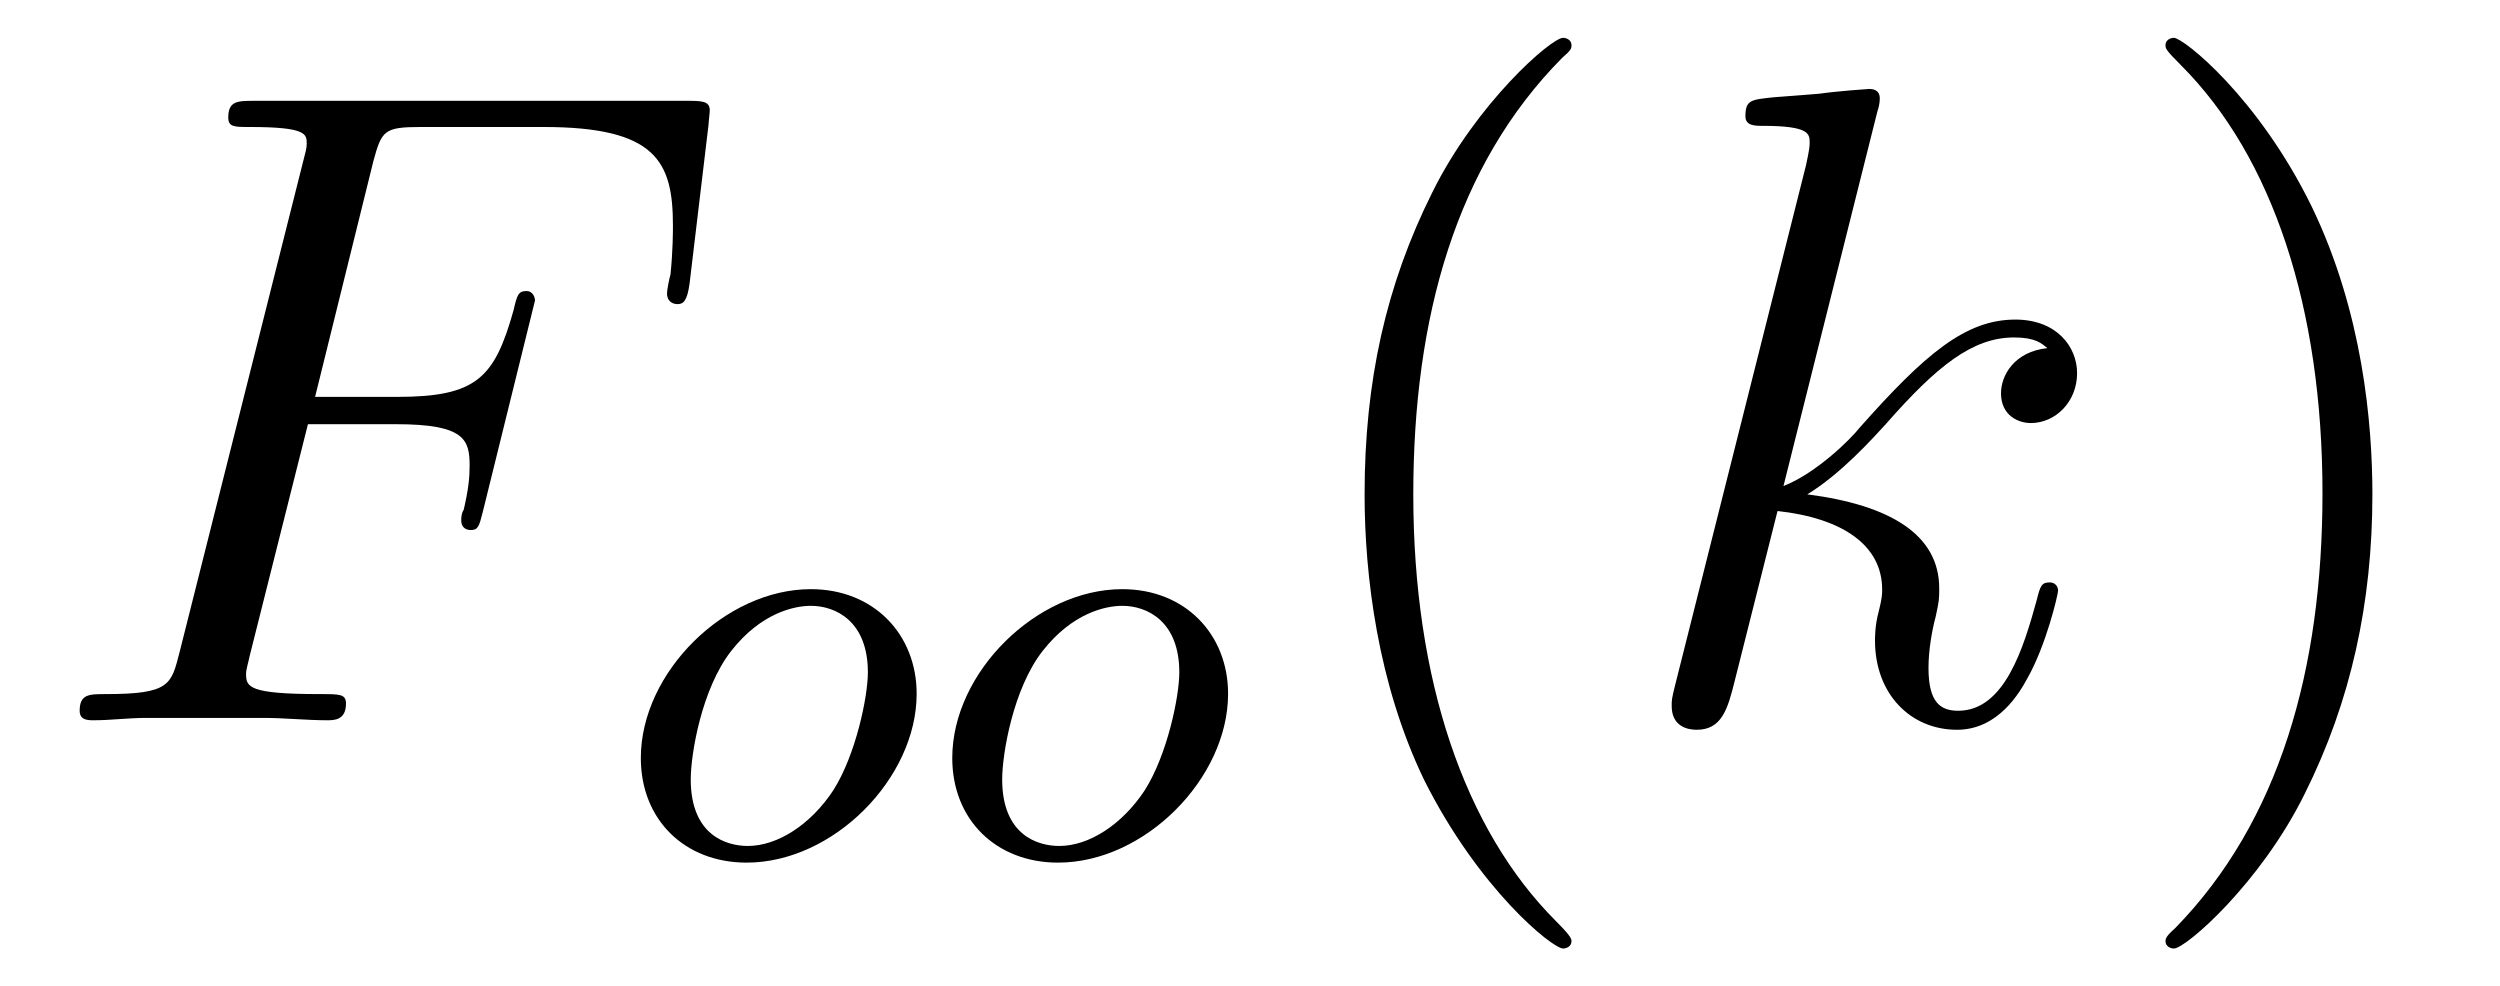
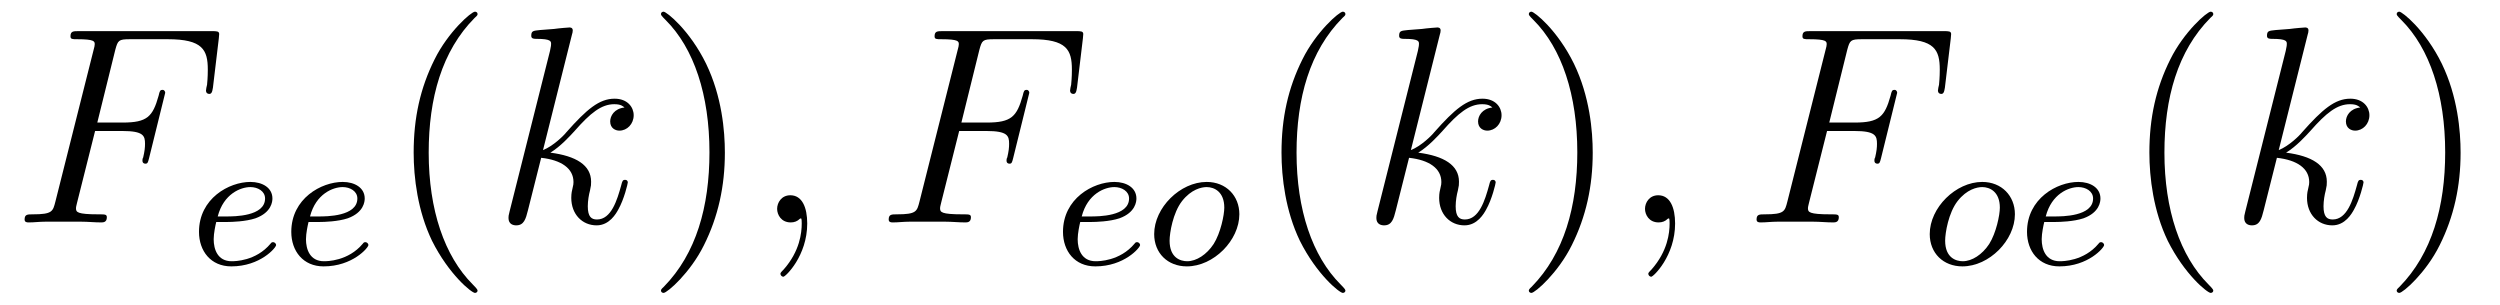
- <svg xmlns="http://www.w3.org/2000/svg" xmlns:xlink="http://www.w3.org/1999/xlink" viewBox="0 0 32.856 12.955" version="1.2">
+ <svg xmlns="http://www.w3.org/2000/svg" xmlns:xlink="http://www.w3.org/1999/xlink" viewBox="0 0 106.398 12.955" version="1.2">
  <defs>
    <g>
      <symbol overflow="visible" id="glyph0-0">
        <path style="stroke:none;" d="" />
      </symbol>
      <symbol overflow="visible" id="glyph0-1">
        <path style="stroke:none;" d="M 3.547 -3.891 L 4.703 -3.891 C 5.609 -3.891 5.672 -3.688 5.672 -3.344 C 5.672 -3.188 5.656 -3.031 5.594 -2.766 C 5.562 -2.719 5.562 -2.656 5.562 -2.625 C 5.562 -2.547 5.609 -2.5 5.688 -2.5 C 5.781 -2.5 5.797 -2.547 5.844 -2.734 L 6.531 -5.516 C 6.531 -5.562 6.5 -5.641 6.422 -5.641 C 6.312 -5.641 6.297 -5.594 6.25 -5.391 C 6 -4.5 5.766 -4.25 4.719 -4.25 L 3.641 -4.25 L 4.406 -7.344 C 4.516 -7.75 4.547 -7.797 5.031 -7.797 L 6.641 -7.797 C 8.125 -7.797 8.344 -7.344 8.344 -6.5 C 8.344 -6.438 8.344 -6.172 8.312 -5.859 C 8.297 -5.812 8.266 -5.656 8.266 -5.609 C 8.266 -5.516 8.328 -5.469 8.406 -5.469 C 8.484 -5.469 8.531 -5.516 8.562 -5.734 L 8.812 -7.828 C 8.812 -7.859 8.828 -7.984 8.828 -8.016 C 8.828 -8.141 8.719 -8.141 8.516 -8.141 L 2.844 -8.141 C 2.625 -8.141 2.5 -8.141 2.5 -7.922 C 2.5 -7.797 2.578 -7.797 2.781 -7.797 C 3.531 -7.797 3.531 -7.703 3.531 -7.578 C 3.531 -7.516 3.516 -7.469 3.484 -7.344 L 1.859 -0.891 C 1.75 -0.469 1.734 -0.344 0.891 -0.344 C 0.672 -0.344 0.547 -0.344 0.547 -0.125 C 0.547 0 0.656 0 0.734 0 C 0.953 0 1.188 -0.031 1.422 -0.031 L 2.969 -0.031 C 3.234 -0.031 3.531 0 3.797 0 C 3.891 0 4.047 0 4.047 -0.219 C 4.047 -0.344 3.969 -0.344 3.703 -0.344 C 2.766 -0.344 2.734 -0.438 2.734 -0.609 C 2.734 -0.672 2.766 -0.766 2.781 -0.844 Z M 3.547 -3.891 " />
      </symbol>
      <symbol overflow="visible" id="glyph0-2">
        <path style="stroke:none;" d="M 3.359 -8 C 3.375 -8.047 3.391 -8.109 3.391 -8.172 C 3.391 -8.297 3.281 -8.297 3.25 -8.297 C 3.234 -8.297 2.812 -8.266 2.594 -8.234 C 2.391 -8.219 2.219 -8.203 2 -8.188 C 1.703 -8.156 1.625 -8.156 1.625 -7.938 C 1.625 -7.812 1.75 -7.812 1.859 -7.812 C 2.469 -7.812 2.469 -7.703 2.469 -7.594 C 2.469 -7.547 2.469 -7.516 2.422 -7.297 L 0.703 -0.469 C 0.656 -0.281 0.656 -0.266 0.656 -0.188 C 0.656 0.078 0.859 0.125 0.984 0.125 C 1.312 0.125 1.391 -0.141 1.484 -0.516 L 2.047 -2.75 C 2.906 -2.656 3.422 -2.297 3.422 -1.719 C 3.422 -1.656 3.422 -1.609 3.375 -1.422 C 3.328 -1.25 3.328 -1.094 3.328 -1.047 C 3.328 -0.344 3.797 0.125 4.406 0.125 C 4.953 0.125 5.234 -0.375 5.328 -0.547 C 5.578 -0.984 5.734 -1.656 5.734 -1.703 C 5.734 -1.766 5.688 -1.812 5.625 -1.812 C 5.516 -1.812 5.5 -1.766 5.453 -1.578 C 5.281 -0.953 5.031 -0.125 4.422 -0.125 C 4.188 -0.125 4.031 -0.234 4.031 -0.688 C 4.031 -0.922 4.078 -1.188 4.125 -1.359 C 4.172 -1.578 4.172 -1.594 4.172 -1.734 C 4.172 -2.438 3.531 -2.828 2.438 -2.969 C 2.875 -3.234 3.297 -3.703 3.469 -3.891 C 4.141 -4.656 4.609 -5.031 5.156 -5.031 C 5.438 -5.031 5.516 -4.953 5.594 -4.891 C 5.156 -4.844 4.984 -4.531 4.984 -4.297 C 4.984 -4 5.219 -3.906 5.375 -3.906 C 5.703 -3.906 5.984 -4.188 5.984 -4.562 C 5.984 -4.906 5.719 -5.266 5.172 -5.266 C 4.516 -5.266 3.984 -4.812 3.125 -3.844 C 3.016 -3.703 2.562 -3.25 2.125 -3.078 Z M 3.359 -8 " />
      </symbol>
+       <symbol overflow="visible" id="glyph0-3">
+         <path style="stroke:none;" d="M 2.328 0.047 C 2.328 -0.641 2.109 -1.156 1.609 -1.156 C 1.234 -1.156 1.047 -0.844 1.047 -0.578 C 1.047 -0.328 1.219 0 1.625 0 C 1.781 0 1.906 -0.047 2.016 -0.156 C 2.047 -0.172 2.062 -0.172 2.062 -0.172 C 2.094 -0.172 2.094 -0.016 2.094 0.047 C 2.094 0.438 2.016 1.219 1.328 2 C 1.188 2.141 1.188 2.156 1.188 2.188 C 1.188 2.25 1.25 2.312 1.312 2.312 C 1.406 2.312 2.328 1.422 2.328 0.047 Z M 2.328 0.047 " />
+       </symbol>
      <symbol overflow="visible" id="glyph1-0">
        <path style="stroke:none;" d="" />
      </symbol>
      <symbol overflow="visible" id="glyph1-1">
+         <path style="stroke:none;" d="M 1.609 -1.812 C 1.781 -1.812 2.375 -1.828 2.797 -1.969 C 3.484 -2.219 3.516 -2.688 3.516 -2.812 C 3.516 -3.266 3.094 -3.516 2.578 -3.516 C 1.672 -3.516 0.391 -2.812 0.391 -1.391 C 0.391 -0.578 0.891 0.078 1.766 0.078 C 3 0.078 3.672 -0.719 3.672 -0.828 C 3.672 -0.906 3.594 -0.953 3.547 -0.953 C 3.5 -0.953 3.469 -0.938 3.438 -0.891 C 2.812 -0.141 1.906 -0.141 1.781 -0.141 C 1.188 -0.141 1.016 -0.641 1.016 -1.078 C 1.016 -1.328 1.094 -1.688 1.125 -1.812 Z M 1.188 -2.047 C 1.438 -3.016 2.172 -3.297 2.578 -3.297 C 2.891 -3.297 3.203 -3.125 3.203 -2.812 C 3.203 -2.047 1.891 -2.047 1.547 -2.047 Z M 1.188 -2.047 " />
+       </symbol>
+       <symbol overflow="visible" id="glyph1-2">
        <path style="stroke:none;" d="M 3.969 -2.141 C 3.969 -2.922 3.406 -3.516 2.578 -3.516 C 1.453 -3.516 0.344 -2.422 0.344 -1.297 C 0.344 -0.484 0.922 0.078 1.734 0.078 C 2.875 0.078 3.969 -1.031 3.969 -2.141 Z M 1.75 -0.141 C 1.469 -0.141 1 -0.281 1 -1.016 C 1 -1.344 1.141 -2.203 1.531 -2.703 C 1.922 -3.203 2.359 -3.297 2.578 -3.297 C 2.906 -3.297 3.328 -3.094 3.328 -2.422 C 3.328 -2.109 3.172 -1.344 2.875 -0.875 C 2.578 -0.422 2.141 -0.141 1.75 -0.141 Z M 1.75 -0.141 " />
      </symbol>
      <symbol overflow="visible" id="glyph2-0">
        <path style="stroke:none;" d="" />
      </symbol>
      <symbol overflow="visible" id="glyph2-1">
        <path style="stroke:none;" d="M 3.891 2.906 C 3.891 2.875 3.891 2.844 3.688 2.641 C 2.484 1.438 1.812 -0.531 1.812 -2.969 C 1.812 -5.297 2.375 -7.297 3.766 -8.703 C 3.891 -8.812 3.891 -8.828 3.891 -8.875 C 3.891 -8.938 3.828 -8.969 3.781 -8.969 C 3.625 -8.969 2.641 -8.109 2.062 -6.938 C 1.453 -5.719 1.172 -4.453 1.172 -2.969 C 1.172 -1.906 1.344 -0.484 1.953 0.781 C 2.672 2.219 3.641 3 3.781 3 C 3.828 3 3.891 2.969 3.891 2.906 Z M 3.891 2.906 " />
      </symbol>
      <symbol overflow="visible" id="glyph2-2">
        <path style="stroke:none;" d="M 3.375 -2.969 C 3.375 -3.891 3.25 -5.359 2.578 -6.75 C 1.875 -8.188 0.891 -8.969 0.766 -8.969 C 0.719 -8.969 0.656 -8.938 0.656 -8.875 C 0.656 -8.828 0.656 -8.812 0.859 -8.609 C 2.062 -7.406 2.719 -5.422 2.719 -2.984 C 2.719 -0.672 2.156 1.328 0.781 2.734 C 0.656 2.844 0.656 2.875 0.656 2.906 C 0.656 2.969 0.719 3 0.766 3 C 0.922 3 1.906 2.141 2.484 0.969 C 3.094 -0.25 3.375 -1.547 3.375 -2.969 Z M 3.375 -2.969 " />
      </symbol>
    </g>
    <clipPath id="clip1">
      <path d="M 17 0 L 21 0 L 21 12.953 L 17 12.953 Z M 17 0 " />
    </clipPath>
    <clipPath id="clip2">
-       <path d="M 28 0 L 32 0 L 32 12.953 L 28 12.953 Z M 28 0 " />
+       <path d="M 28 0 L 31 0 L 31 12.953 L 28 12.953 Z M 28 0 " />
+     </clipPath>
+     <clipPath id="clip3">
+       <path d="M 54 0 L 58 0 L 58 12.953 L 54 12.953 Z M 54 0 " />
+     </clipPath>
+     <clipPath id="clip4">
+       <path d="M 65 0 L 68 0 L 68 12.953 L 65 12.953 Z M 65 0 " />
+     </clipPath>
+     <clipPath id="clip5">
+       <path d="M 91 0 L 95 0 L 95 12.953 L 91 12.953 Z M 91 0 " />
+     </clipPath>
+     <clipPath id="clip6">
+       <path d="M 102 0 L 105 0 L 105 12.953 L 102 12.953 Z M 102 0 " />
    </clipPath>
  </defs>
  <g id="surface1">
    <g style="fill:rgb(0%,0%,0%);fill-opacity:1;">
      <use xlink:href="#glyph0-1" x="0.5" y="9.466" />
    </g>
    <g style="fill:rgb(0%,0%,0%);fill-opacity:1;">
      <use xlink:href="#glyph1-1" x="8.078" y="11.259" />
-       <use xlink:href="#glyph1-1" x="12.171" y="11.259" />
+       <use xlink:href="#glyph1-1" x="12.006" y="11.259" />
    </g>
    <g clip-path="url(#clip1)" clip-rule="nonzero">
      <g style="fill:rgb(0%,0%,0%);fill-opacity:1;">
-         <use xlink:href="#glyph2-1" x="16.762" y="9.466" />
+         <use xlink:href="#glyph2-1" x="16.433" y="9.466" />
      </g>
    </g>
    <g style="fill:rgb(0%,0%,0%);fill-opacity:1;">
-       <use xlink:href="#glyph0-2" x="21.314" y="9.466" />
+       <use xlink:href="#glyph0-2" x="20.985" y="9.466" />
    </g>
    <g clip-path="url(#clip2)" clip-rule="nonzero">
      <g style="fill:rgb(0%,0%,0%);fill-opacity:1;">
-         <use xlink:href="#glyph2-2" x="27.804" y="9.466" />
+         <use xlink:href="#glyph2-2" x="27.475" y="9.466" />
+       </g>
+     </g>
+     <g style="fill:rgb(0%,0%,0%);fill-opacity:1;">
+       <use xlink:href="#glyph0-3" x="32.027" y="9.466" />
+     </g>
+     <g style="fill:rgb(0%,0%,0%);fill-opacity:1;">
+       <use xlink:href="#glyph0-1" x="37.275" y="9.466" />
+     </g>
+     <g style="fill:rgb(0%,0%,0%);fill-opacity:1;">
+       <use xlink:href="#glyph1-1" x="44.849" y="11.259" />
+       <use xlink:href="#glyph1-2" x="48.777" y="11.259" />
+     </g>
+     <g clip-path="url(#clip3)" clip-rule="nonzero">
+       <g style="fill:rgb(0%,0%,0%);fill-opacity:1;">
+         <use xlink:href="#glyph2-1" x="53.368" y="9.466" />
+       </g>
+     </g>
+     <g style="fill:rgb(0%,0%,0%);fill-opacity:1;">
+       <use xlink:href="#glyph0-2" x="57.921" y="9.466" />
+     </g>
+     <g clip-path="url(#clip4)" clip-rule="nonzero">
+       <g style="fill:rgb(0%,0%,0%);fill-opacity:1;">
+         <use xlink:href="#glyph2-2" x="64.41" y="9.466" />
+       </g>
+     </g>
+     <g style="fill:rgb(0%,0%,0%);fill-opacity:1;">
+       <use xlink:href="#glyph0-3" x="68.963" y="9.466" />
+     </g>
+     <g style="fill:rgb(0%,0%,0%);fill-opacity:1;">
+       <use xlink:href="#glyph0-1" x="74.211" y="9.466" />
+     </g>
+     <g style="fill:rgb(0%,0%,0%);fill-opacity:1;">
+       <use xlink:href="#glyph1-2" x="81.784" y="11.259" />
+       <use xlink:href="#glyph1-1" x="85.877" y="11.259" />
+     </g>
+     <g clip-path="url(#clip5)" clip-rule="nonzero">
+       <g style="fill:rgb(0%,0%,0%);fill-opacity:1;">
+         <use xlink:href="#glyph2-1" x="90.304" y="9.466" />
+       </g>
+     </g>
+     <g style="fill:rgb(0%,0%,0%);fill-opacity:1;">
+       <use xlink:href="#glyph0-2" x="94.856" y="9.466" />
+     </g>
+     <g clip-path="url(#clip6)" clip-rule="nonzero">
+       <g style="fill:rgb(0%,0%,0%);fill-opacity:1;">
+         <use xlink:href="#glyph2-2" x="101.346" y="9.466" />
      </g>
    </g>
  </g>
</svg>
